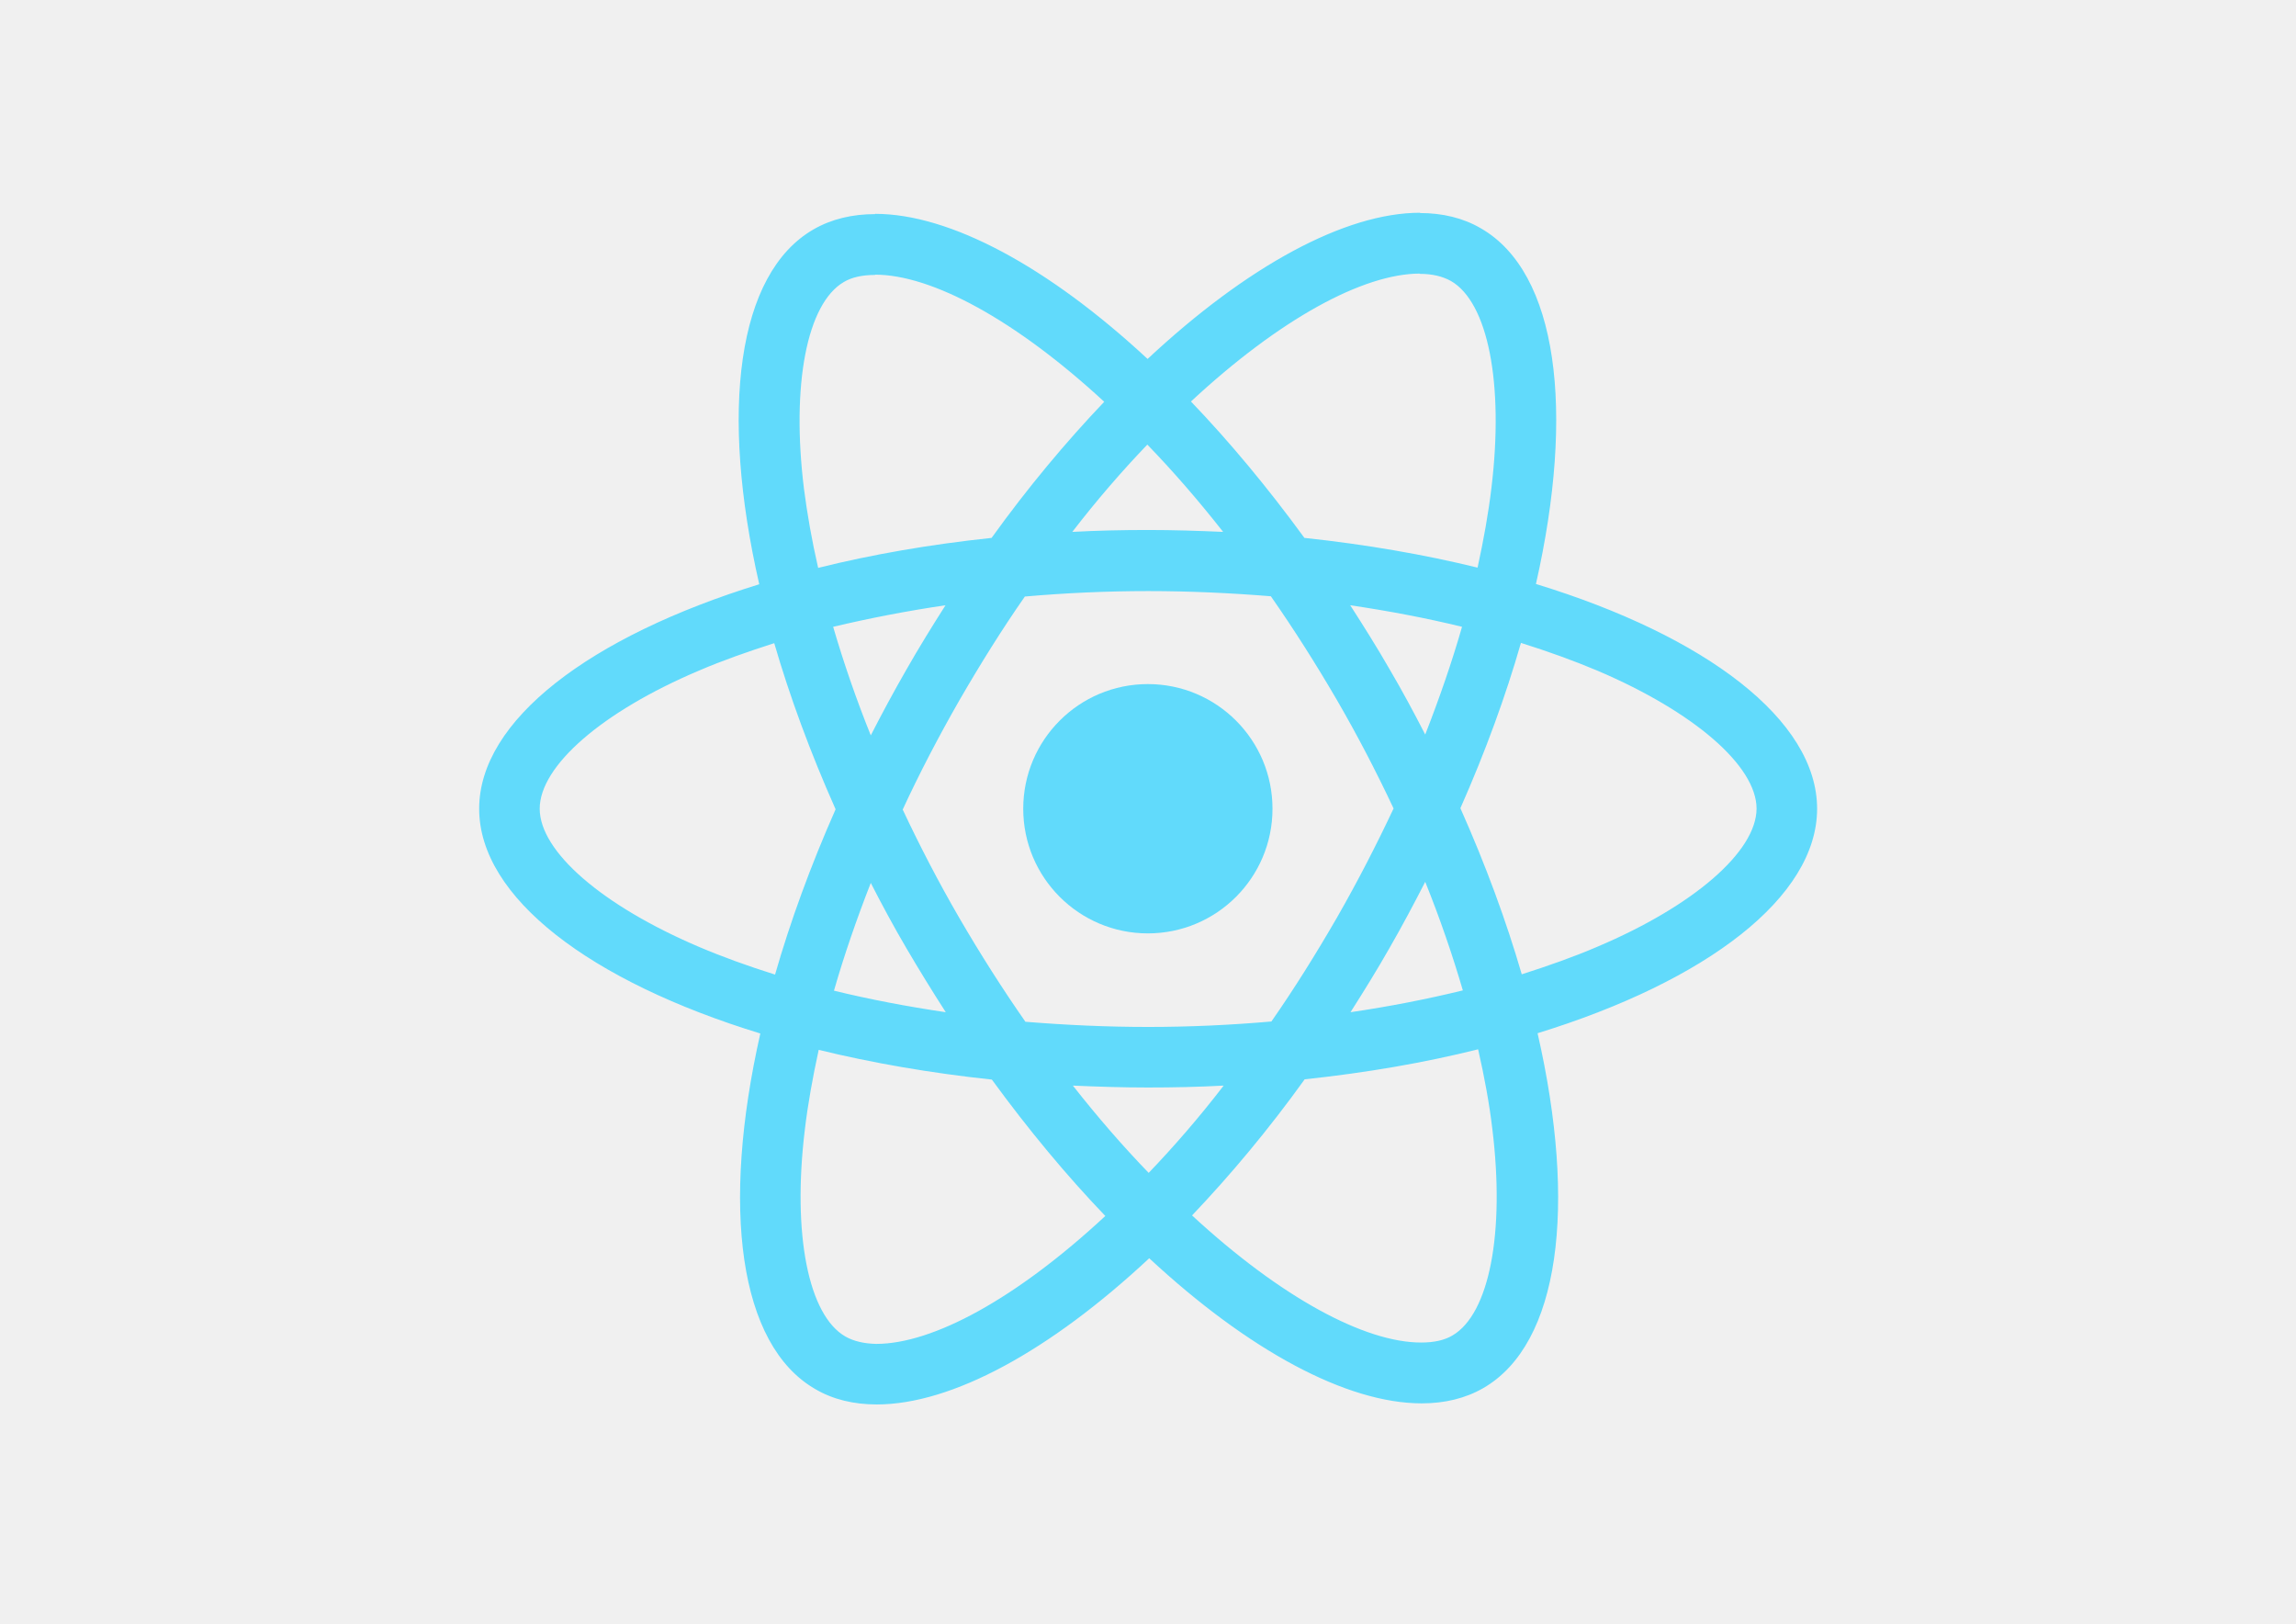
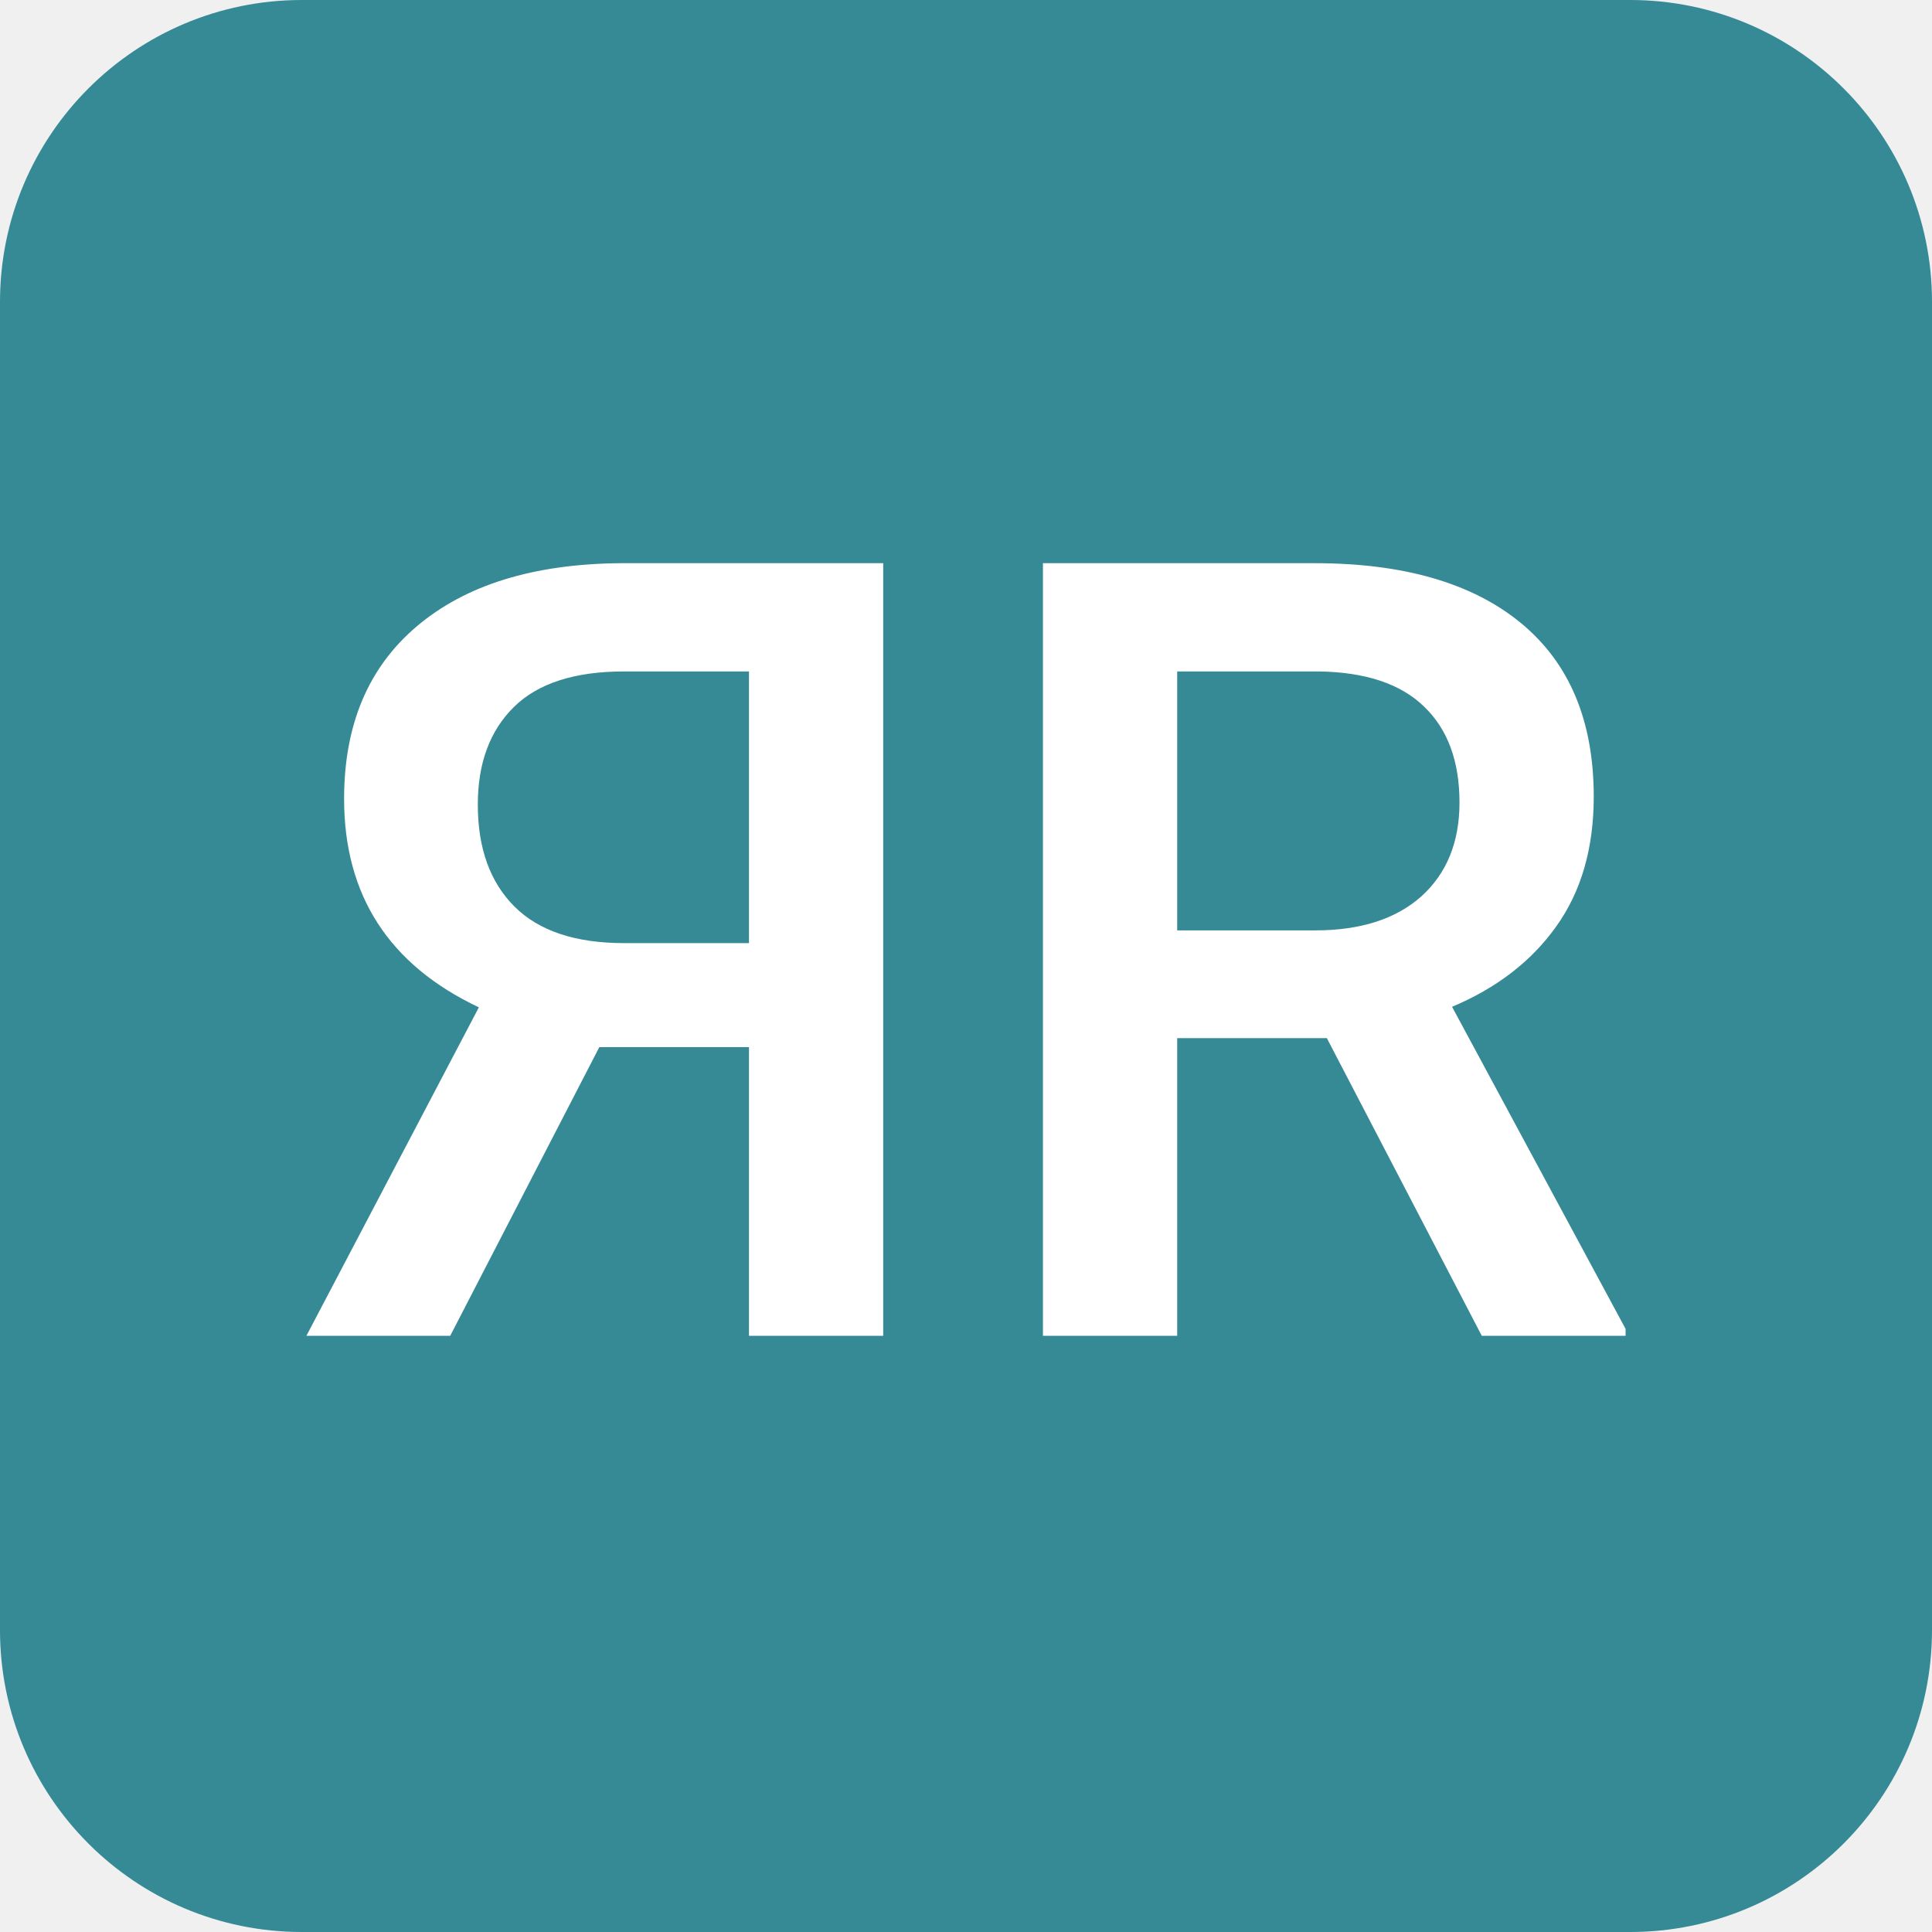
- <svg xmlns="http://www.w3.org/2000/svg" viewBox="0 0 841.9 595.3">
-   <g fill="#61DAFB">
-     <path d="M666.3 296.5c0-32.5-40.7-63.3-103.1-82.4 14.4-63.6 8-114.2-20.2-130.4-6.5-3.8-14.1-5.6-22.4-5.6v22.3c4.6 0 8.3.9 11.4 2.6 13.6 7.8 19.5 37.5 14.9 75.7-1.1 9.4-2.9 19.3-5.1 29.4-19.6-4.8-41-8.5-63.5-10.9-13.5-18.5-27.5-35.3-41.6-50 32.6-30.3 63.2-46.9 84-46.9V78c-27.5 0-63.5 19.6-99.9 53.6-36.4-33.8-72.4-53.2-99.9-53.2v22.3c20.7 0 51.4 16.5 84 46.6-14 14.7-28 31.4-41.3 49.9-22.6 2.4-44 6.1-63.6 11-2.3-10-4-19.7-5.2-29-4.7-38.2 1.1-67.9 14.6-75.8 3-1.8 6.9-2.6 11.5-2.6V78.5c-8.4 0-16 1.8-22.6 5.6-28.1 16.2-34.4 66.7-19.9 130.1-62.2 19.2-102.7 49.9-102.7 82.3 0 32.5 40.7 63.3 103.1 82.4-14.4 63.6-8 114.2 20.2 130.4 6.5 3.8 14.1 5.6 22.5 5.6 27.5 0 63.5-19.6 99.9-53.6 36.4 33.8 72.4 53.2 99.9 53.2 8.4 0 16-1.8 22.6-5.6 28.1-16.2 34.4-66.7 19.9-130.1 62-19.1 102.5-49.9 102.5-82.3zm-130.2-66.7c-3.7 12.9-8.3 26.2-13.5 39.5-4.1-8-8.4-16-13.1-24-4.6-8-9.5-15.8-14.4-23.4 14.2 2.1 27.9 4.7 41 7.9zm-45.8 106.5c-7.8 13.5-15.8 26.3-24.1 38.2-14.9 1.3-30 2-45.2 2-15.1 0-30.2-.7-45-1.9-8.3-11.9-16.4-24.6-24.2-38-7.6-13.1-14.5-26.4-20.8-39.8 6.2-13.4 13.2-26.8 20.7-39.9 7.8-13.5 15.8-26.3 24.1-38.2 14.9-1.3 30-2 45.2-2 15.1 0 30.2.7 45 1.9 8.3 11.9 16.4 24.6 24.2 38 7.6 13.1 14.5 26.4 20.8 39.8-6.3 13.4-13.2 26.8-20.7 39.9zm32.3-13c5.4 13.4 10 26.8 13.8 39.8-13.1 3.2-26.9 5.9-41.2 8 4.9-7.7 9.8-15.6 14.4-23.7 4.6-8 8.9-16.1 13-24.1zM421.2 430c-9.3-9.6-18.6-20.3-27.8-32 9 .4 18.2.7 27.5.7 9.4 0 18.7-.2 27.8-.7-9 11.7-18.3 22.4-27.5 32zm-74.4-58.9c-14.2-2.1-27.9-4.7-41-7.9 3.7-12.9 8.3-26.2 13.5-39.5 4.1 8 8.4 16 13.1 24 4.7 8 9.5 15.8 14.4 23.4zM420.7 163c9.3 9.6 18.6 20.3 27.8 32-9-.4-18.2-.7-27.5-.7-9.4 0-18.7.2-27.8.7 9-11.7 18.3-22.4 27.5-32zm-74 58.9c-4.9 7.7-9.8 15.6-14.4 23.7-4.6 8-8.9 16-13 24-5.4-13.4-10-26.8-13.8-39.8 13.1-3.1 26.9-5.8 41.2-7.9zm-90.5 125.2c-35.4-15.1-58.3-34.9-58.3-50.6 0-15.7 22.9-35.6 58.3-50.6 8.6-3.7 18-7 27.7-10.1 5.7 19.6 13.2 40 22.5 60.9-9.2 20.8-16.6 41.1-22.2 60.6-9.9-3.1-19.3-6.5-28-10.2zM310 490c-13.6-7.8-19.5-37.5-14.9-75.7 1.1-9.4 2.9-19.3 5.1-29.4 19.6 4.8 41 8.5 63.5 10.9 13.5 18.5 27.5 35.3 41.6 50-32.6 30.3-63.2 46.9-84 46.9-4.5-.1-8.3-1-11.3-2.7zm237.2-76.2c4.7 38.2-1.1 67.9-14.6 75.8-3 1.8-6.9 2.6-11.5 2.6-20.7 0-51.4-16.5-84-46.6 14-14.7 28-31.4 41.3-49.9 22.6-2.4 44-6.1 63.6-11 2.3 10.1 4.1 19.8 5.2 29.1zm38.5-66.7c-8.6 3.7-18 7-27.7 10.1-5.7-19.6-13.2-40-22.5-60.9 9.2-20.8 16.6-41.1 22.2-60.6 9.9 3.1 19.3 6.5 28.1 10.2 35.4 15.1 58.3 34.9 58.3 50.6-.1 15.7-23 35.6-58.4 50.6zM320.8 78.4z" />
-     <circle cx="420.9" cy="296.5" r="45.7" />
-     <path d="M520.5 78.1z" />
-   </g>
+ <svg xmlns="http://www.w3.org/2000/svg" width="512" height="512" viewBox="0 0 512 512" fill="none">
+   <rect width="512" height="512" rx="80" fill="#358A96" />
+   <path d="M198.484 354V277.5H158.828L119.312 354H81.203L126.906 266.953C103.094 255.703 91.188 237.281 91.188 211.688C91.188 192.094 97.609 176.859 110.453 165.984C123.391 155.016 141.391 149.438 164.453 149.25H234.062V354H198.484ZM126.625 213.234C126.625 224.766 129.859 233.766 136.328 240.234C142.797 246.703 152.5 249.938 165.438 249.938H198.484V177.938H165.438C152.312 177.938 142.562 181.078 136.188 187.359C129.812 193.641 126.625 202.266 126.625 213.234ZM351.625 275.109H311.969V354H276.391V149.25H348.391C372.016 149.25 390.25 154.547 403.094 165.141C415.938 175.734 422.359 191.062 422.359 211.125C422.359 224.812 419.031 236.297 412.375 245.578C405.812 254.766 396.625 261.844 384.812 266.812L430.797 352.172V354H392.688L351.625 275.109ZM311.969 246.562H348.531C360.531 246.562 369.906 243.562 376.656 237.562C383.406 231.469 386.781 223.172 386.781 212.672C386.781 201.703 383.641 193.219 377.359 187.219C371.172 181.219 361.891 178.125 349.516 177.938H311.969V246.562Z" fill="white" />
</svg>
